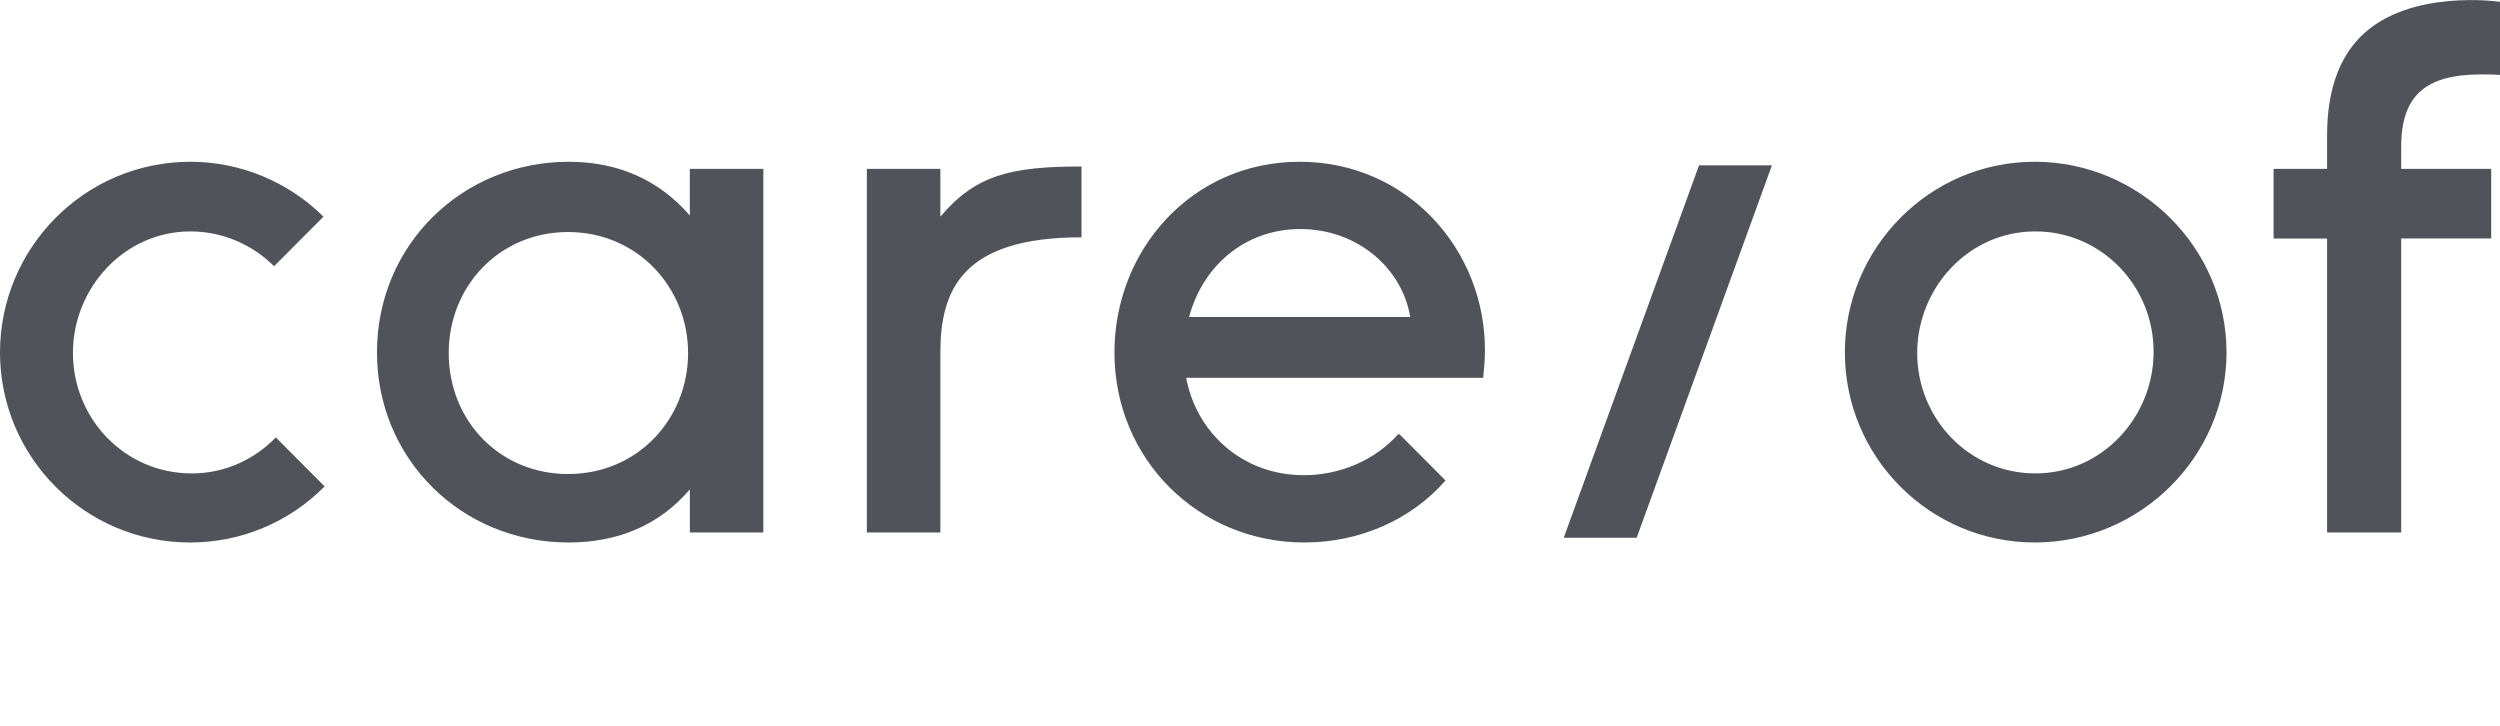
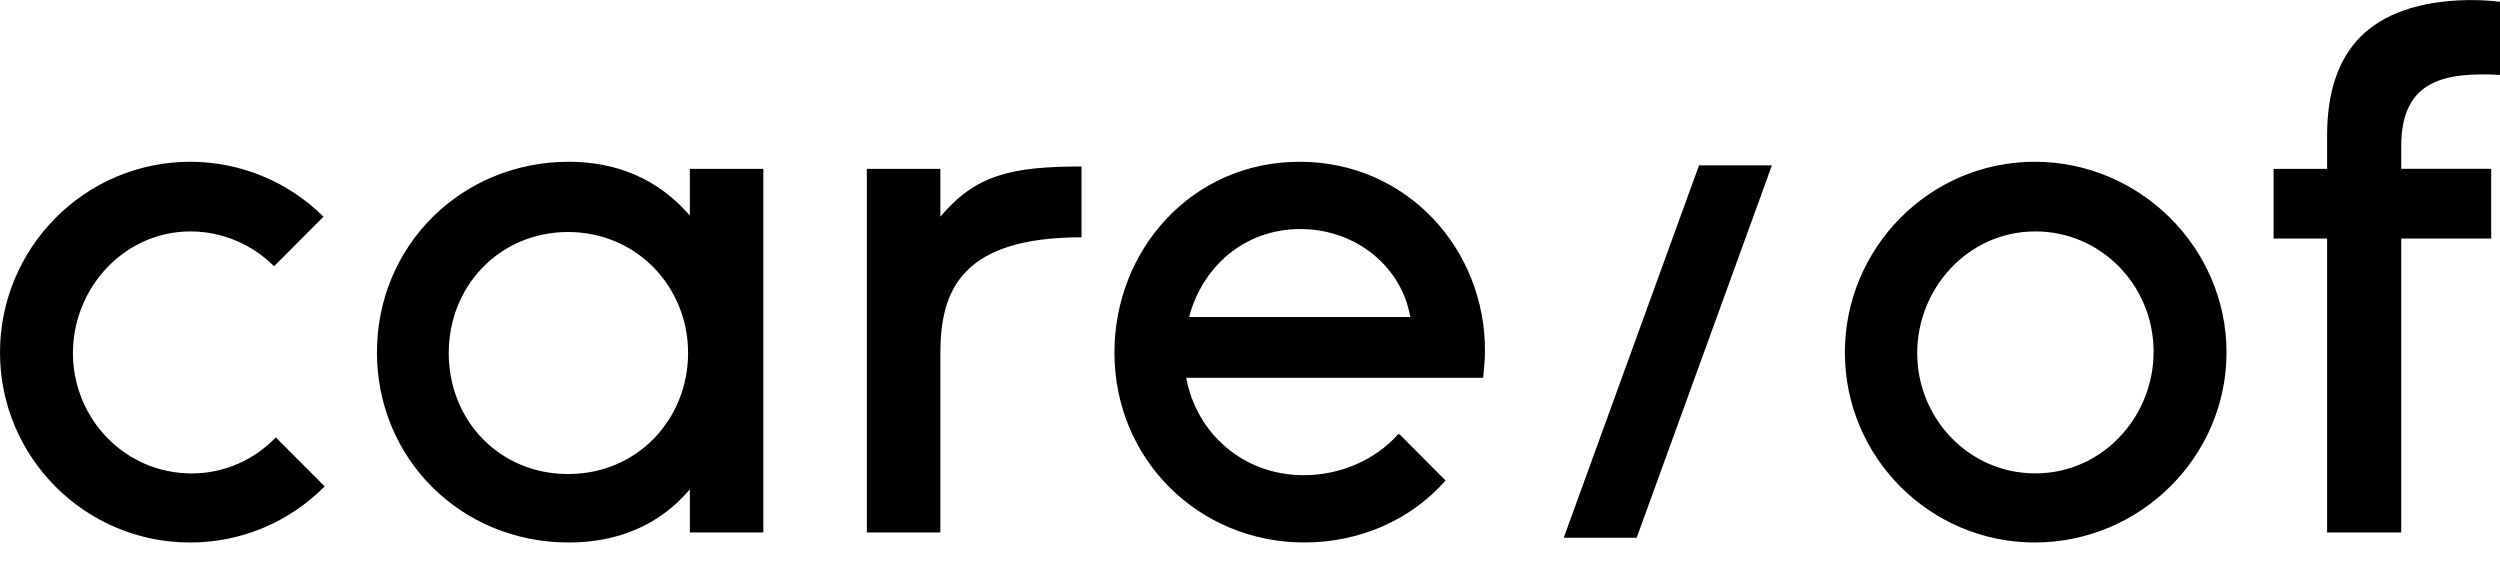
- <svg xmlns="http://www.w3.org/2000/svg" width="131" height="38" viewBox="0 0 131 38" fill="none">
-   <path d="M49.275 11.353V8.848h-3.852V27.9h3.852v-9.403c0-3.278 1.11-6.062 7.396-6.062V8.724c-3.667 0-5.547.433-7.396 2.629zm32.666 16.825h3.82L92.85 8.662h-3.82L81.94 28.178zm24.683-19.702c-5.547 0-9.953 4.547-9.953 9.99 0 5.506 4.468 9.96 9.953 9.96 5.516 0 10.046-4.485 10.046-9.96 0-5.474-4.53-9.99-10.046-9.99zm.031 16.33c-3.482 0-6.194-2.876-6.194-6.309 0-3.37 2.65-6.371 6.194-6.371 3.452 0 6.194 2.845 6.194 6.31 0 3.402-2.681 6.37-6.194 6.37zM36.148 11.292c-1.634-1.887-3.79-2.815-6.349-2.815-5.547 0-10.046 4.33-10.046 9.99 0 5.567 4.407 9.96 10.046 9.96 2.558 0 4.746-.897 6.349-2.784V27.9h3.851V8.848h-3.852v2.443zm-6.38 13.547c-3.574 0-6.255-2.784-6.255-6.34 0-3.527 2.68-6.341 6.255-6.341 3.606 0 6.287 2.876 6.287 6.34 0 3.433-2.62 6.34-6.287 6.34zM14.454 22.92c-1.11 1.144-2.65 1.887-4.407 1.887-3.513 0-6.225-2.877-6.225-6.31 0-3.402 2.681-6.371 6.163-6.371 1.695 0 3.267.711 4.376 1.825l2.589-2.598a9.916 9.916 0 00-6.965-2.877C4.407 8.476 0 13.023 0 18.466c0 5.506 4.468 9.96 9.954 9.96a9.875 9.875 0 007.057-2.939l-2.496-2.505-.062-.062zM68.104 8.476c-5.67 0-9.707 4.64-9.707 9.99 0 5.63 4.437 9.96 9.953 9.96 2.928 0 5.61-1.207 7.396-3.248l-2.372-2.382-.093-.061C72.048 24.126 70.2 24.9 68.32 24.9c-3.236 0-5.64-2.258-6.164-5.104H77.72c.03-.464.092-.866.092-1.392.03-5.32-4.068-9.928-9.707-9.928zm-5.794 8.135c.678-2.598 2.866-4.609 5.825-4.609 2.989 0 5.331 2.042 5.762 4.609H62.31zm67.704-12.712c.277 0 .616 0 .986.03V.096s-4.777-.712-7.303 1.824c-1.171 1.176-1.757 2.908-1.757 5.166v1.763h-2.804v3.65h2.804V27.9h3.883V12.497h4.715v-3.65h-4.715V7.797c-.031-2.815 1.294-3.897 4.191-3.897z" fill="#505359" class="inherit-fill" />
+ <svg xmlns="http://www.w3.org/2000/svg" width="120" height="27" viewBox="0 0 120 27" fill="none">
+   <path class="inherit-fill" d="M45.137 10.4V8.105H41.609V25.558H45.137V16.944C45.137 13.941 46.154 11.391 51.912 11.391V7.992C48.553 7.992 46.831 8.388 45.137 10.4ZM75.061 25.812H78.56L85.053 7.935H81.554L75.059 25.812H75.061ZM97.671 7.765C92.59 7.765 88.554 11.93 88.554 16.916C88.554 21.959 92.646 26.039 97.671 26.039C102.724 26.039 106.873 21.931 106.873 16.916C106.873 11.901 102.724 7.765 97.671 7.765V7.765ZM97.699 22.723C94.51 22.723 92.025 20.089 92.025 16.944C92.025 13.857 94.453 11.108 97.699 11.108C100.861 11.108 103.373 13.714 103.373 16.888C103.373 20.005 100.917 22.723 97.699 22.723ZM33.113 10.344C31.616 8.616 29.641 7.765 27.297 7.765C22.216 7.765 18.094 11.732 18.094 16.917C18.094 22.016 22.131 26.04 27.297 26.04C29.64 26.04 31.644 25.219 33.113 23.49V25.558H36.64V8.105H33.112V10.343L33.113 10.344ZM27.268 22.754C23.994 22.754 21.539 20.203 21.539 16.946C21.539 13.715 23.994 11.137 27.268 11.137C30.572 11.137 33.028 13.772 33.028 16.945C33.028 20.09 30.628 22.753 27.268 22.753V22.754ZM13.24 20.996C12.223 22.044 10.813 22.724 9.203 22.724C5.985 22.724 3.501 20.089 3.501 16.944C3.501 13.828 5.957 11.108 9.147 11.108C10.699 11.108 12.139 11.759 13.155 12.78L15.527 10.4C13.83 8.716 11.537 7.769 9.147 7.765C4.037 7.765 0 11.93 0 16.916C0 21.959 4.093 26.039 9.118 26.039C10.32 26.043 11.511 25.806 12.621 25.344C13.731 24.882 14.738 24.203 15.583 23.347L13.296 21.052L13.239 20.996H13.24ZM62.385 7.765C57.191 7.765 53.493 12.015 53.493 16.916C53.493 22.073 57.558 26.039 62.611 26.039C65.293 26.039 67.75 24.934 69.386 23.064L67.213 20.882L67.128 20.826C65.998 22.101 64.305 22.809 62.583 22.809C59.619 22.809 57.417 20.741 56.937 18.134H71.194C71.221 17.709 71.278 17.341 71.278 16.859C71.306 11.986 67.552 7.765 62.386 7.765H62.385ZM57.078 15.216C57.699 12.837 59.703 10.995 62.414 10.995C65.152 10.995 67.297 12.865 67.692 15.216H57.078ZM119.097 3.572C119.351 3.572 119.661 3.572 120 3.599V0.088C120 0.088 115.624 -0.564 113.31 1.759C112.238 2.836 111.701 4.423 111.701 6.491V8.106H109.132V11.45H111.701V25.558H115.258V11.448H119.577V8.104H115.258V7.143C115.229 4.564 116.443 3.573 119.097 3.573V3.572Z" fill="black" />
</svg>
